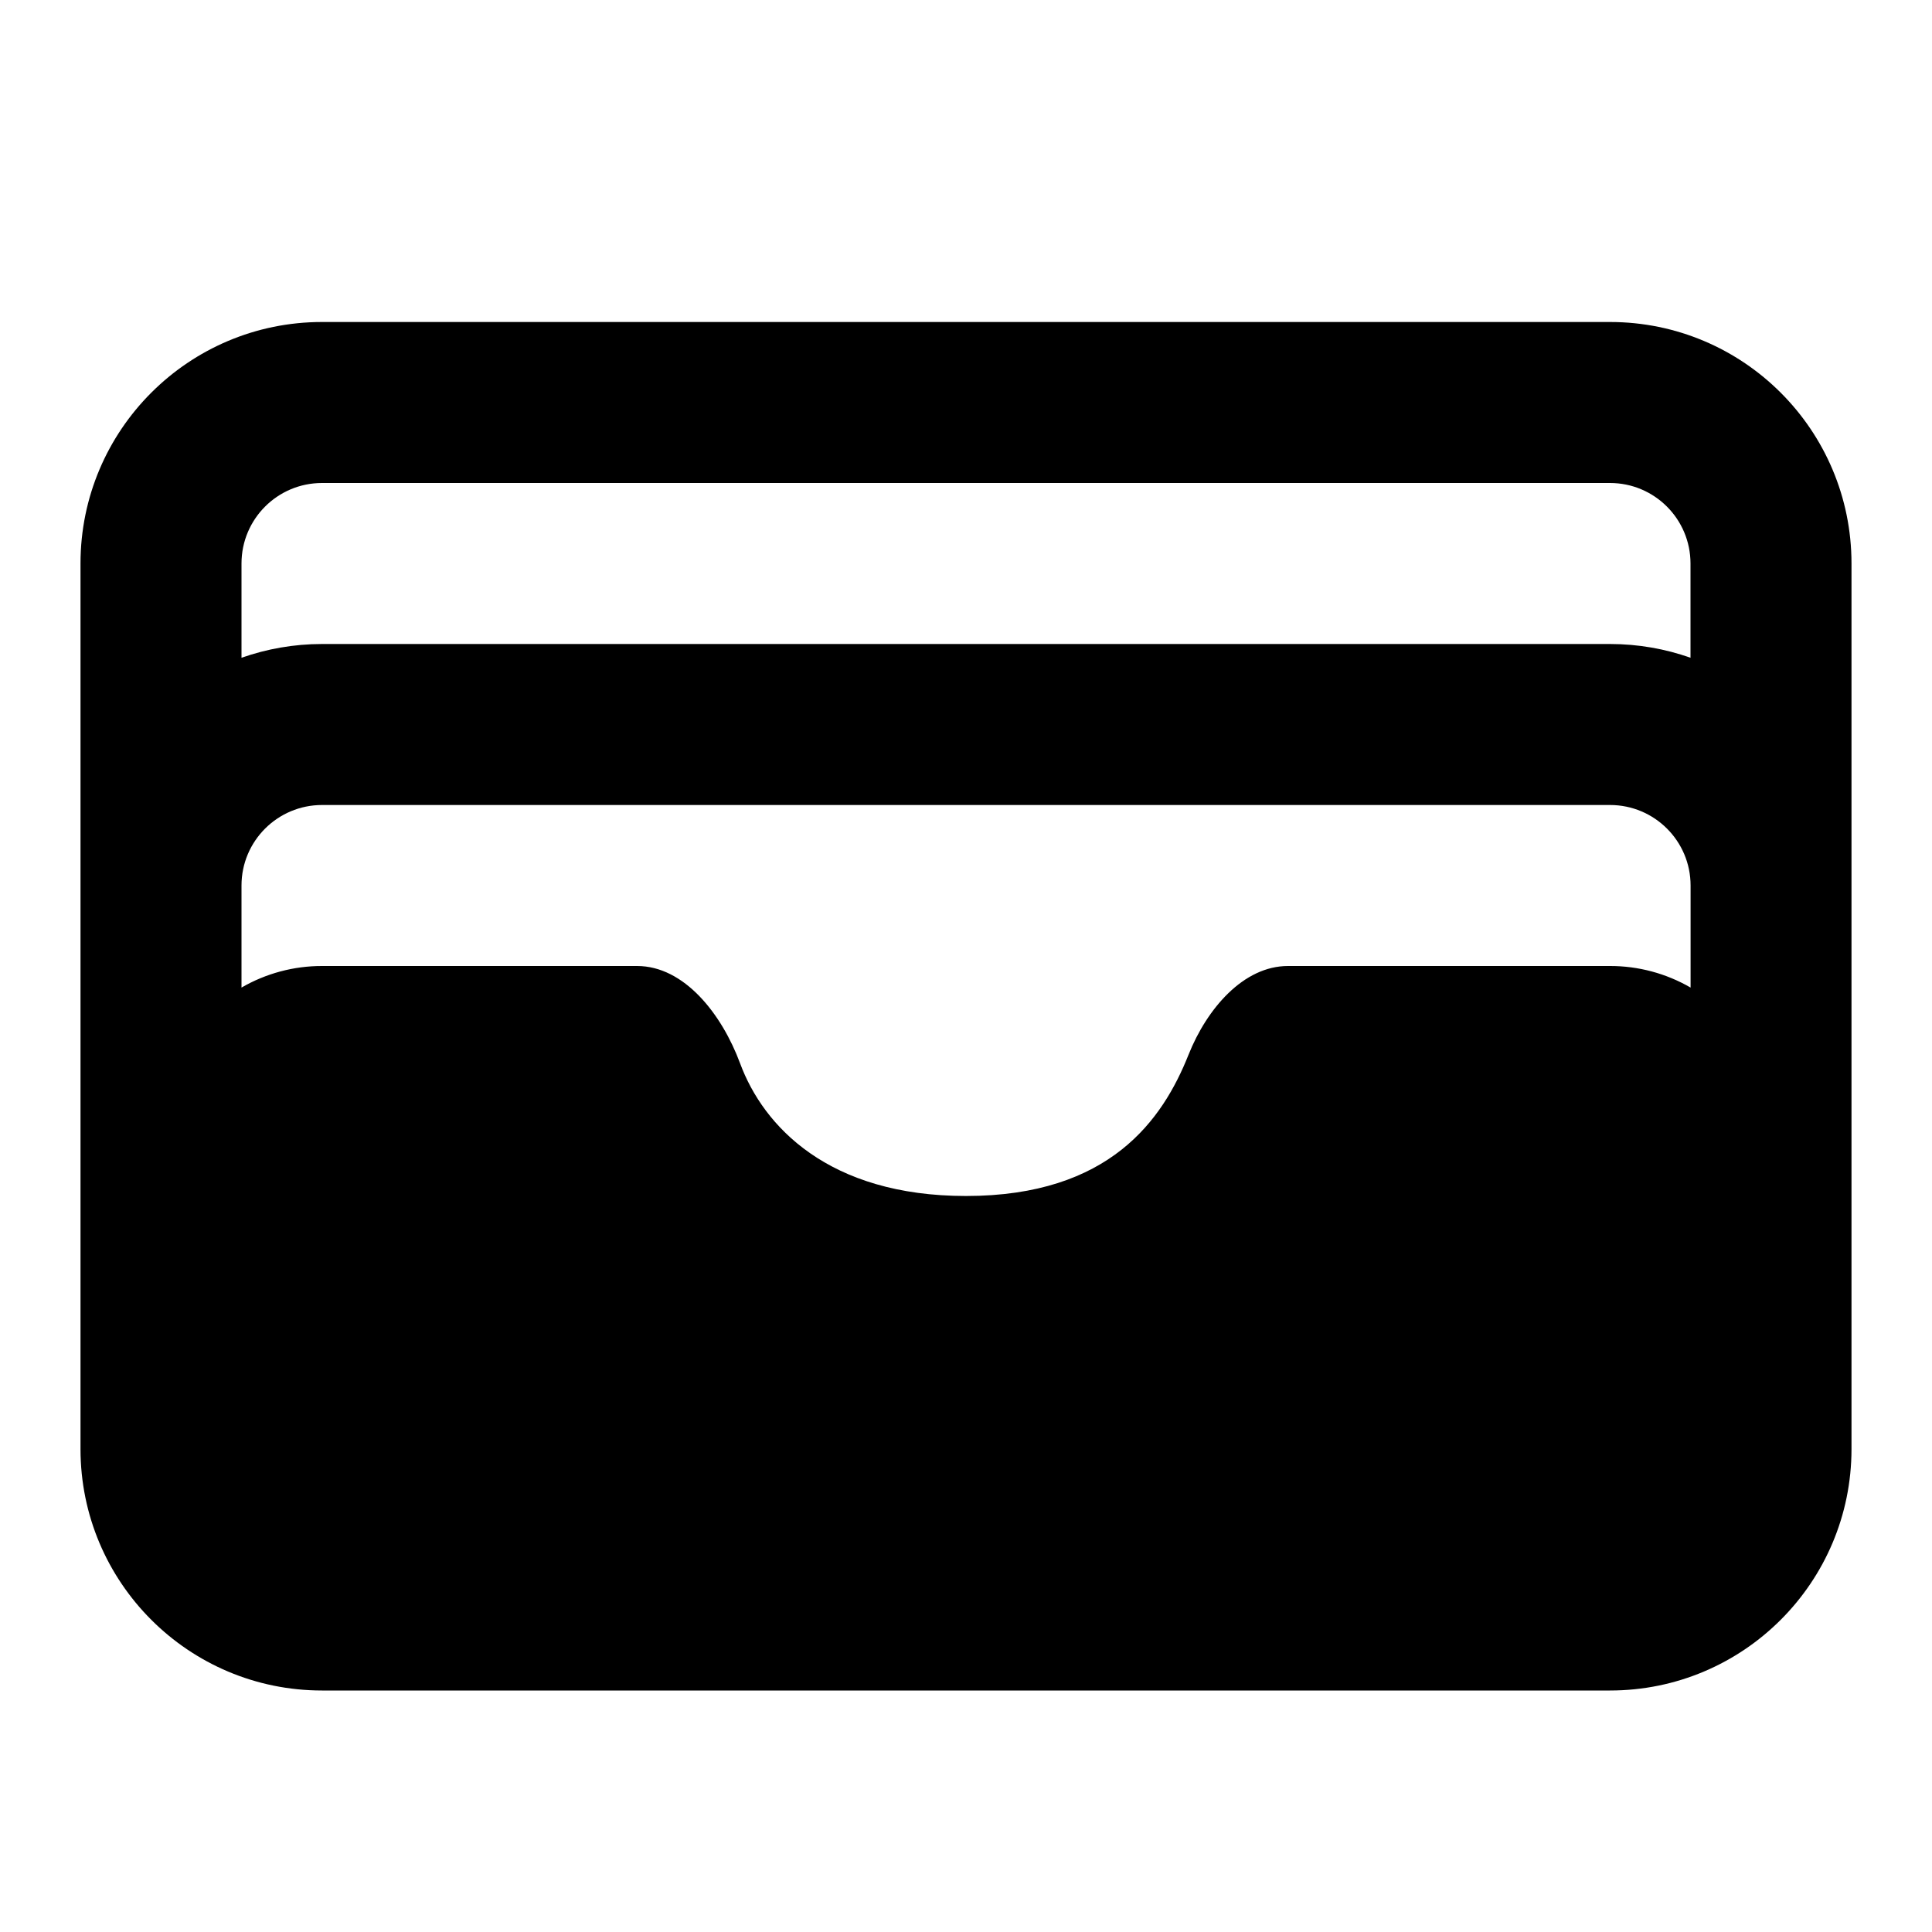
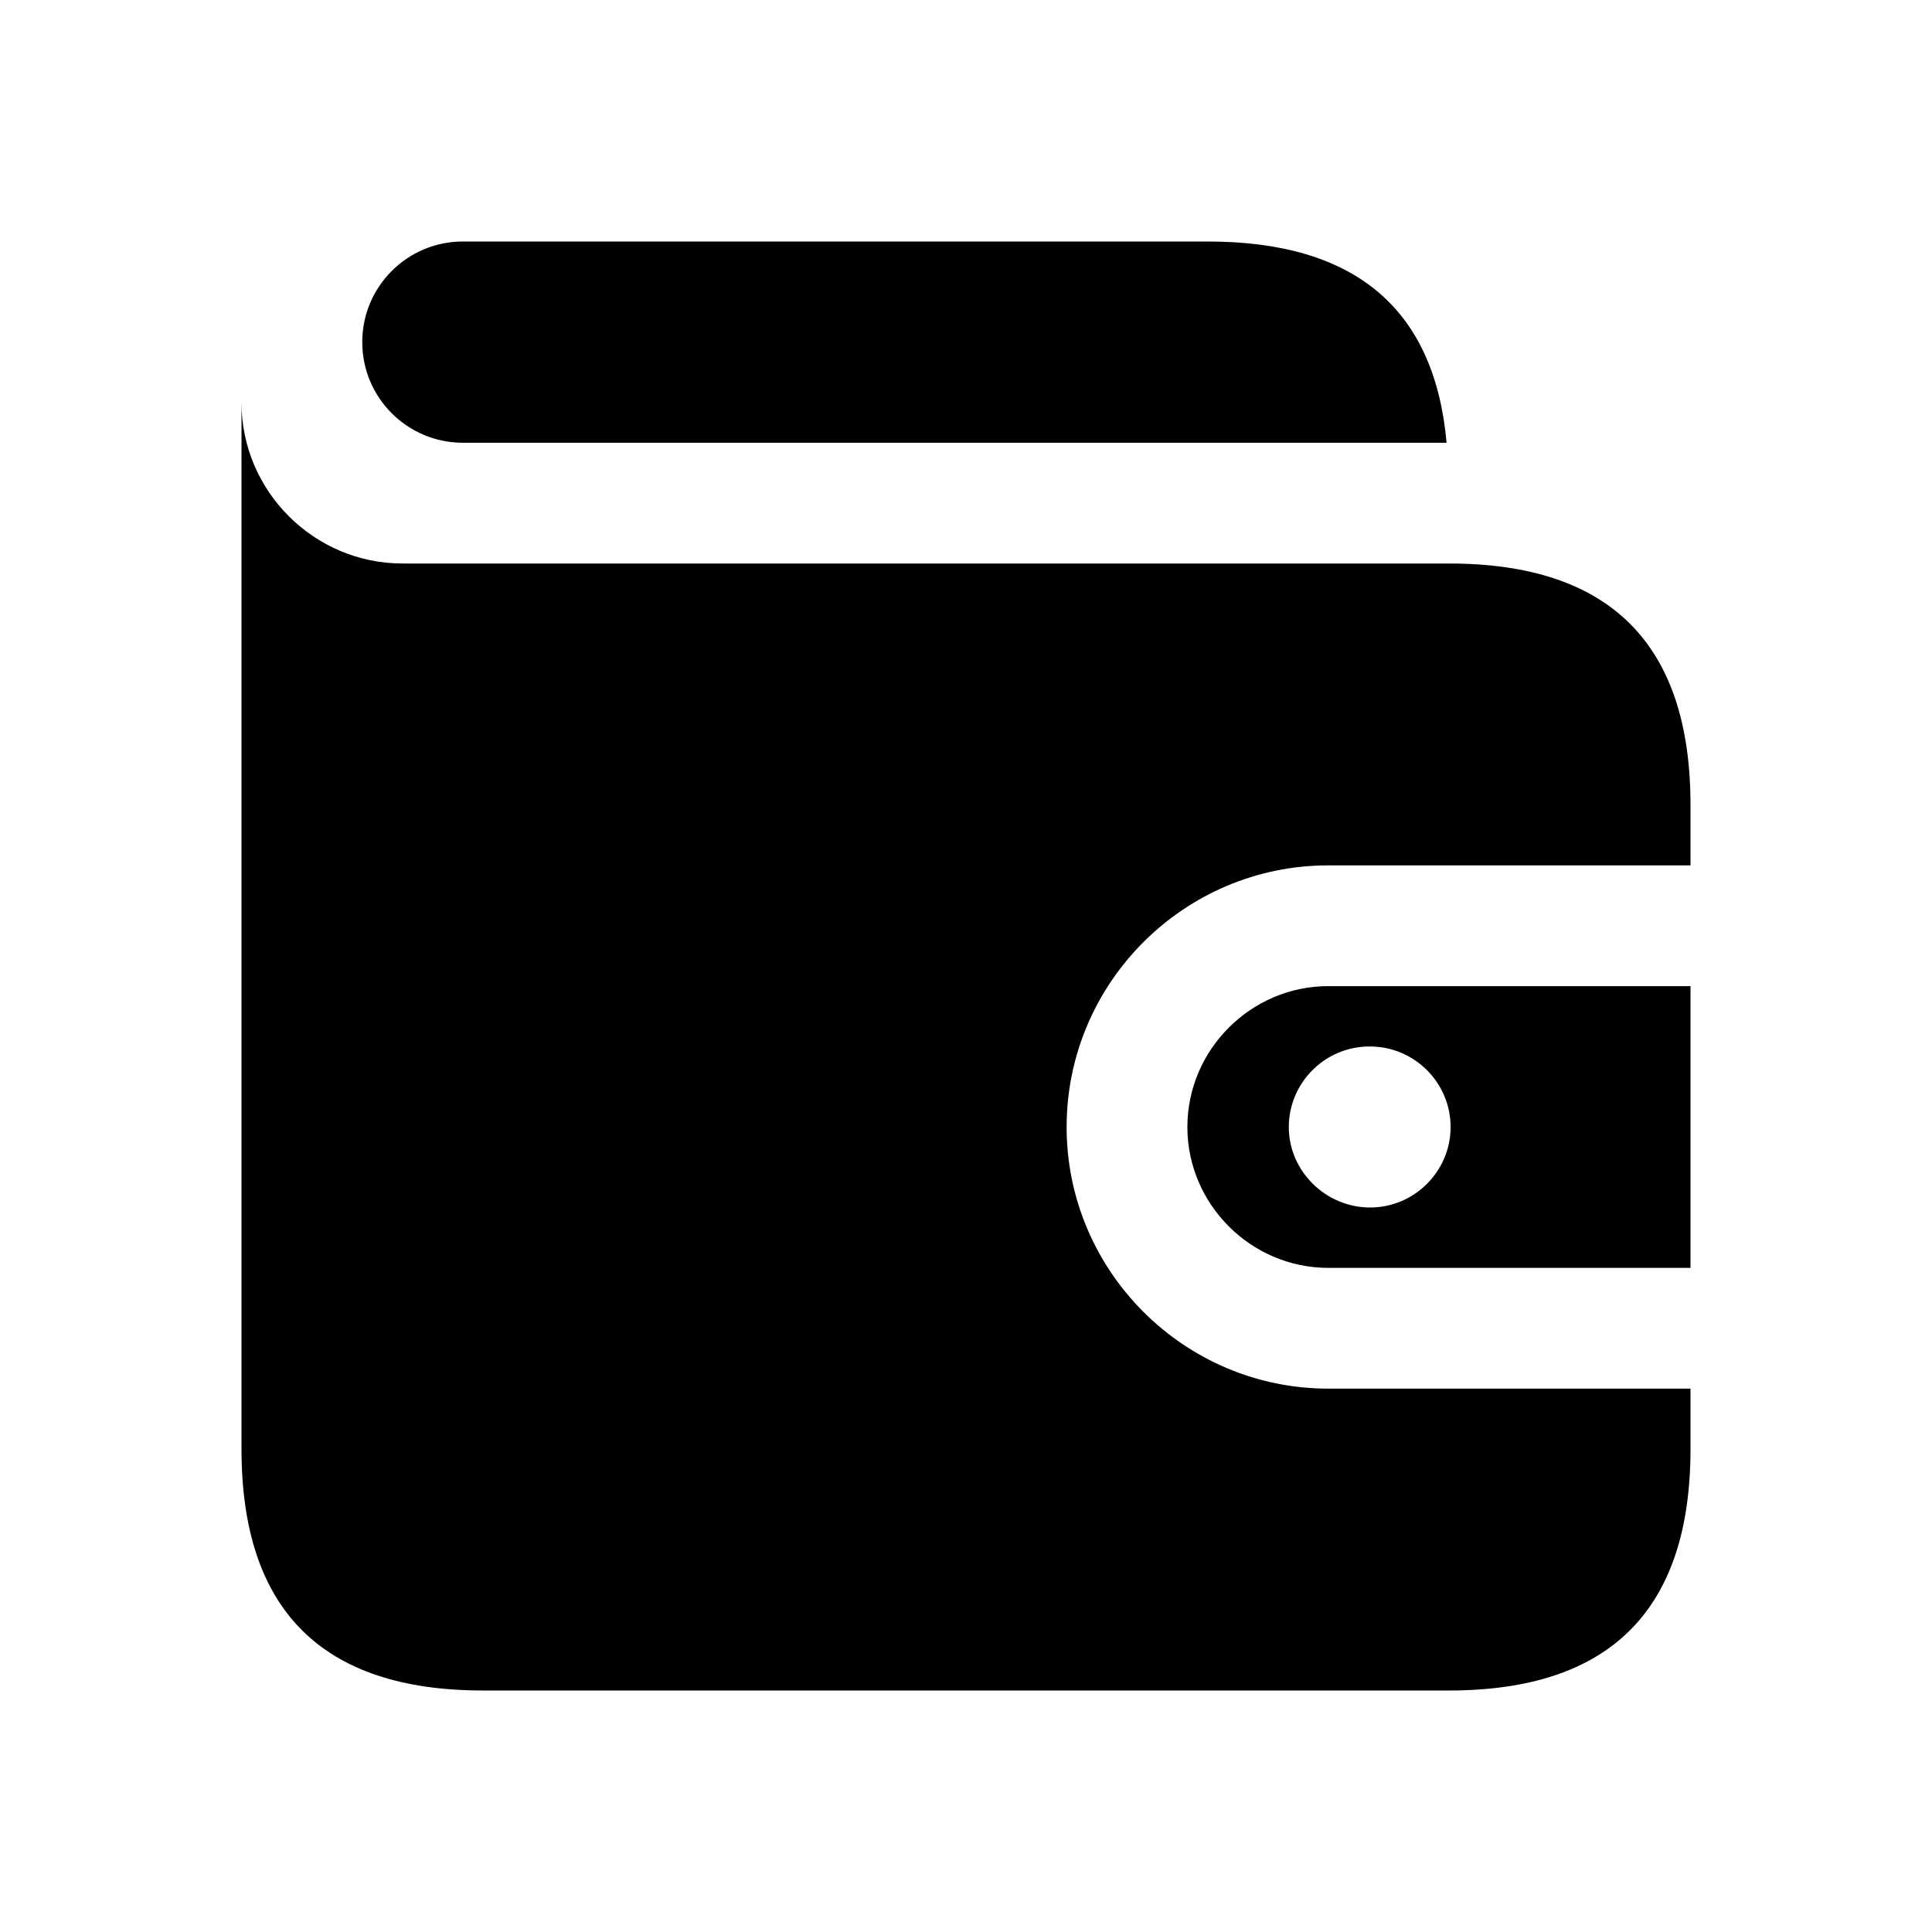
- <svg xmlns="http://www.w3.org/2000/svg" width="24" height="24" fill="none" viewBox="0 0 24 24">
-   <path fill="currentColor" fill-rule="evenodd" d="M4 4a3 3 0 0 0-3 3v11a3 3 0 0 0 3 3h16a3 3 0 0 0 3-3V7a3 3 0 0 0-3-3H4Zm-1 8.268V11c0-.552.448-1 1.001-1H20c.553 0 1.001.448 1.001 1v1.268A1.99 1.99 0 0 0 20 12h-4c-.552 0-1.007.528-1.236 1.103-.32.804-.975 1.754-2.764 1.754-1.71 0-2.518-.868-2.806-1.647-.228-.615-.695-1.21-1.28-1.21H4a1.99 1.99 0 0 0-1 .268ZM19.999 8c.35 0 .688.06 1.001.171V7a1 1 0 0 0-1-1H4a1 1 0 0 0-1 1v1.171C3.313 8.061 3.65 8 4.001 8H20Z" clip-rule="evenodd" />
+ <svg xmlns="http://www.w3.org/2000/svg" width="24" height="24" viewBox="0 0 24 24" fill="none">
+   <path d="M13.25 14C13.25 15.79 14.71 17.25 16.5 17.25H21V18C21 20 20 21 18 21H6C4 21 3 20 3 18V5C3 6.1 3.9 7 5 7H18C20 7 21 8 21 10V10.75H16.5C14.71 10.75 13.25 12.21 13.25 14ZM16.5 12.25C15.54 12.25 14.75 13.04 14.75 14C14.75 14.96 15.54 15.75 16.5 15.75H21V12.25H16.5ZM17.02 15C16.47 15 16.01 14.55 16.01 14C16.01 13.45 16.46 13 17.01 13H17.02C17.57 13 18.02 13.45 18.02 14C18.02 14.55 17.57 15 17.02 15ZM15 3H5.75C5.06 3 4.5 3.56 4.5 4.25C4.5 4.94 5.06 5.5 5.75 5.5H17.97C17.82 3.83 16.83 3 15 3Z" fill="currentColor" />
</svg>
